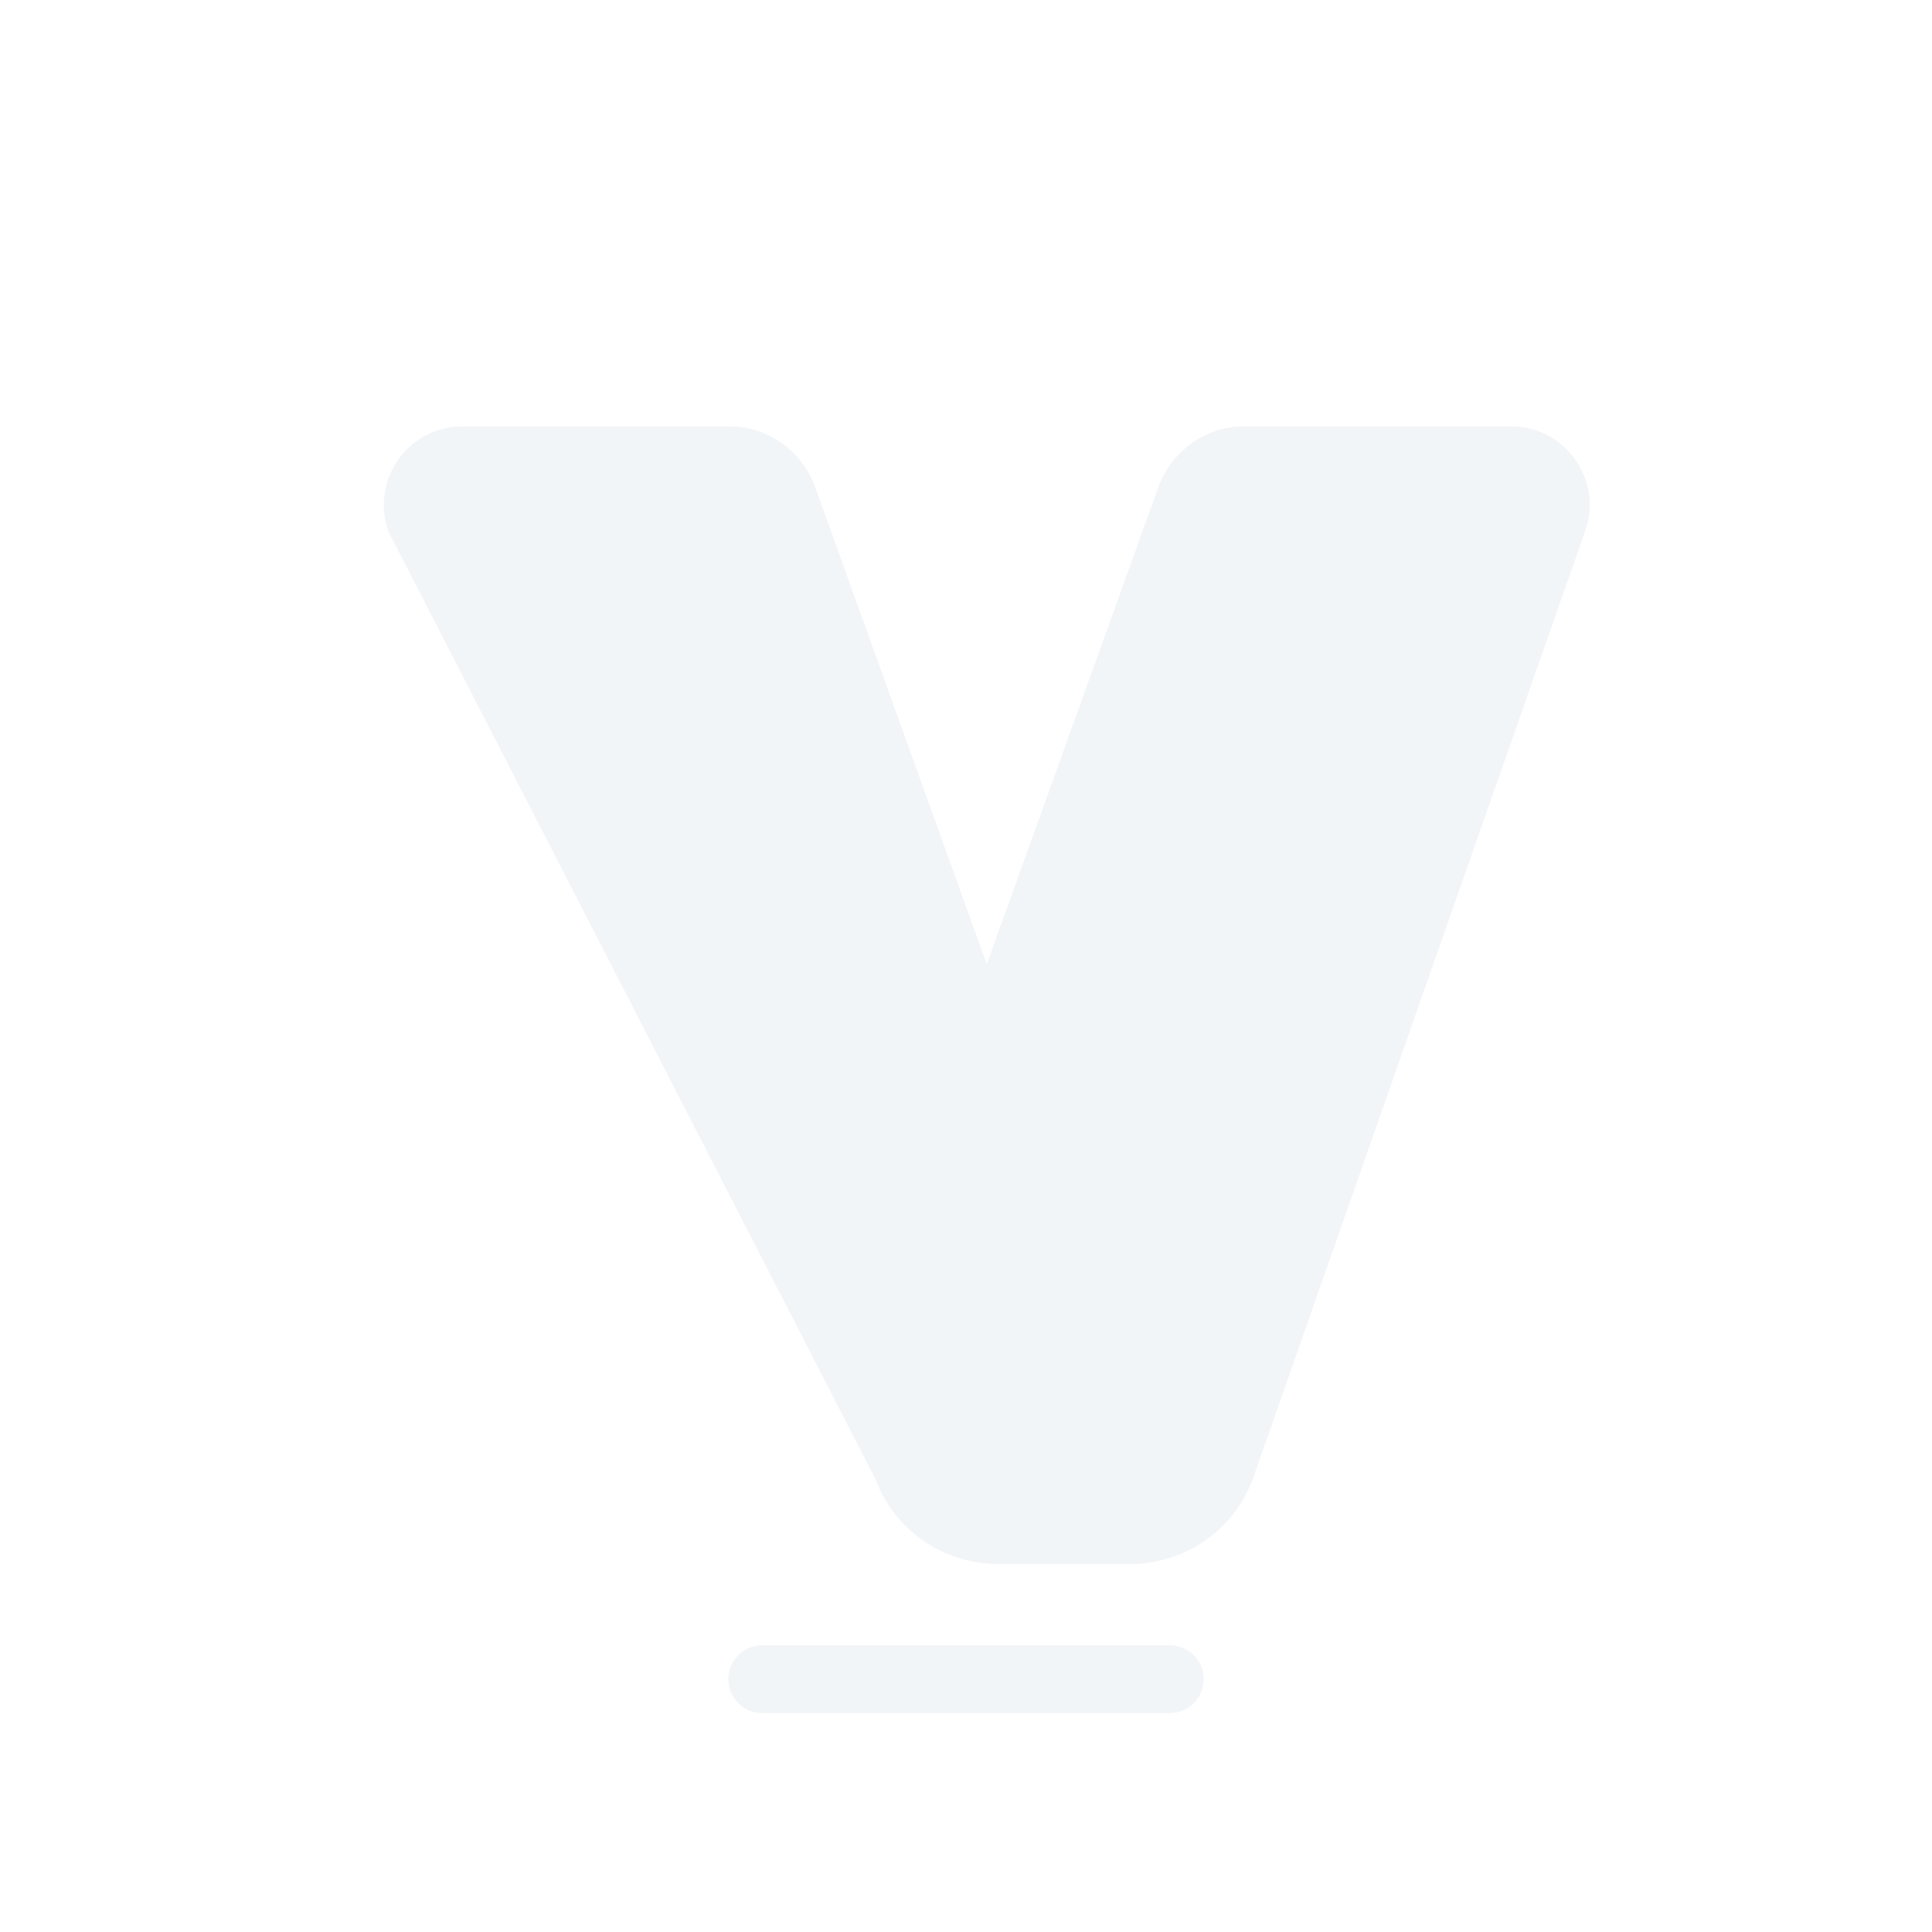
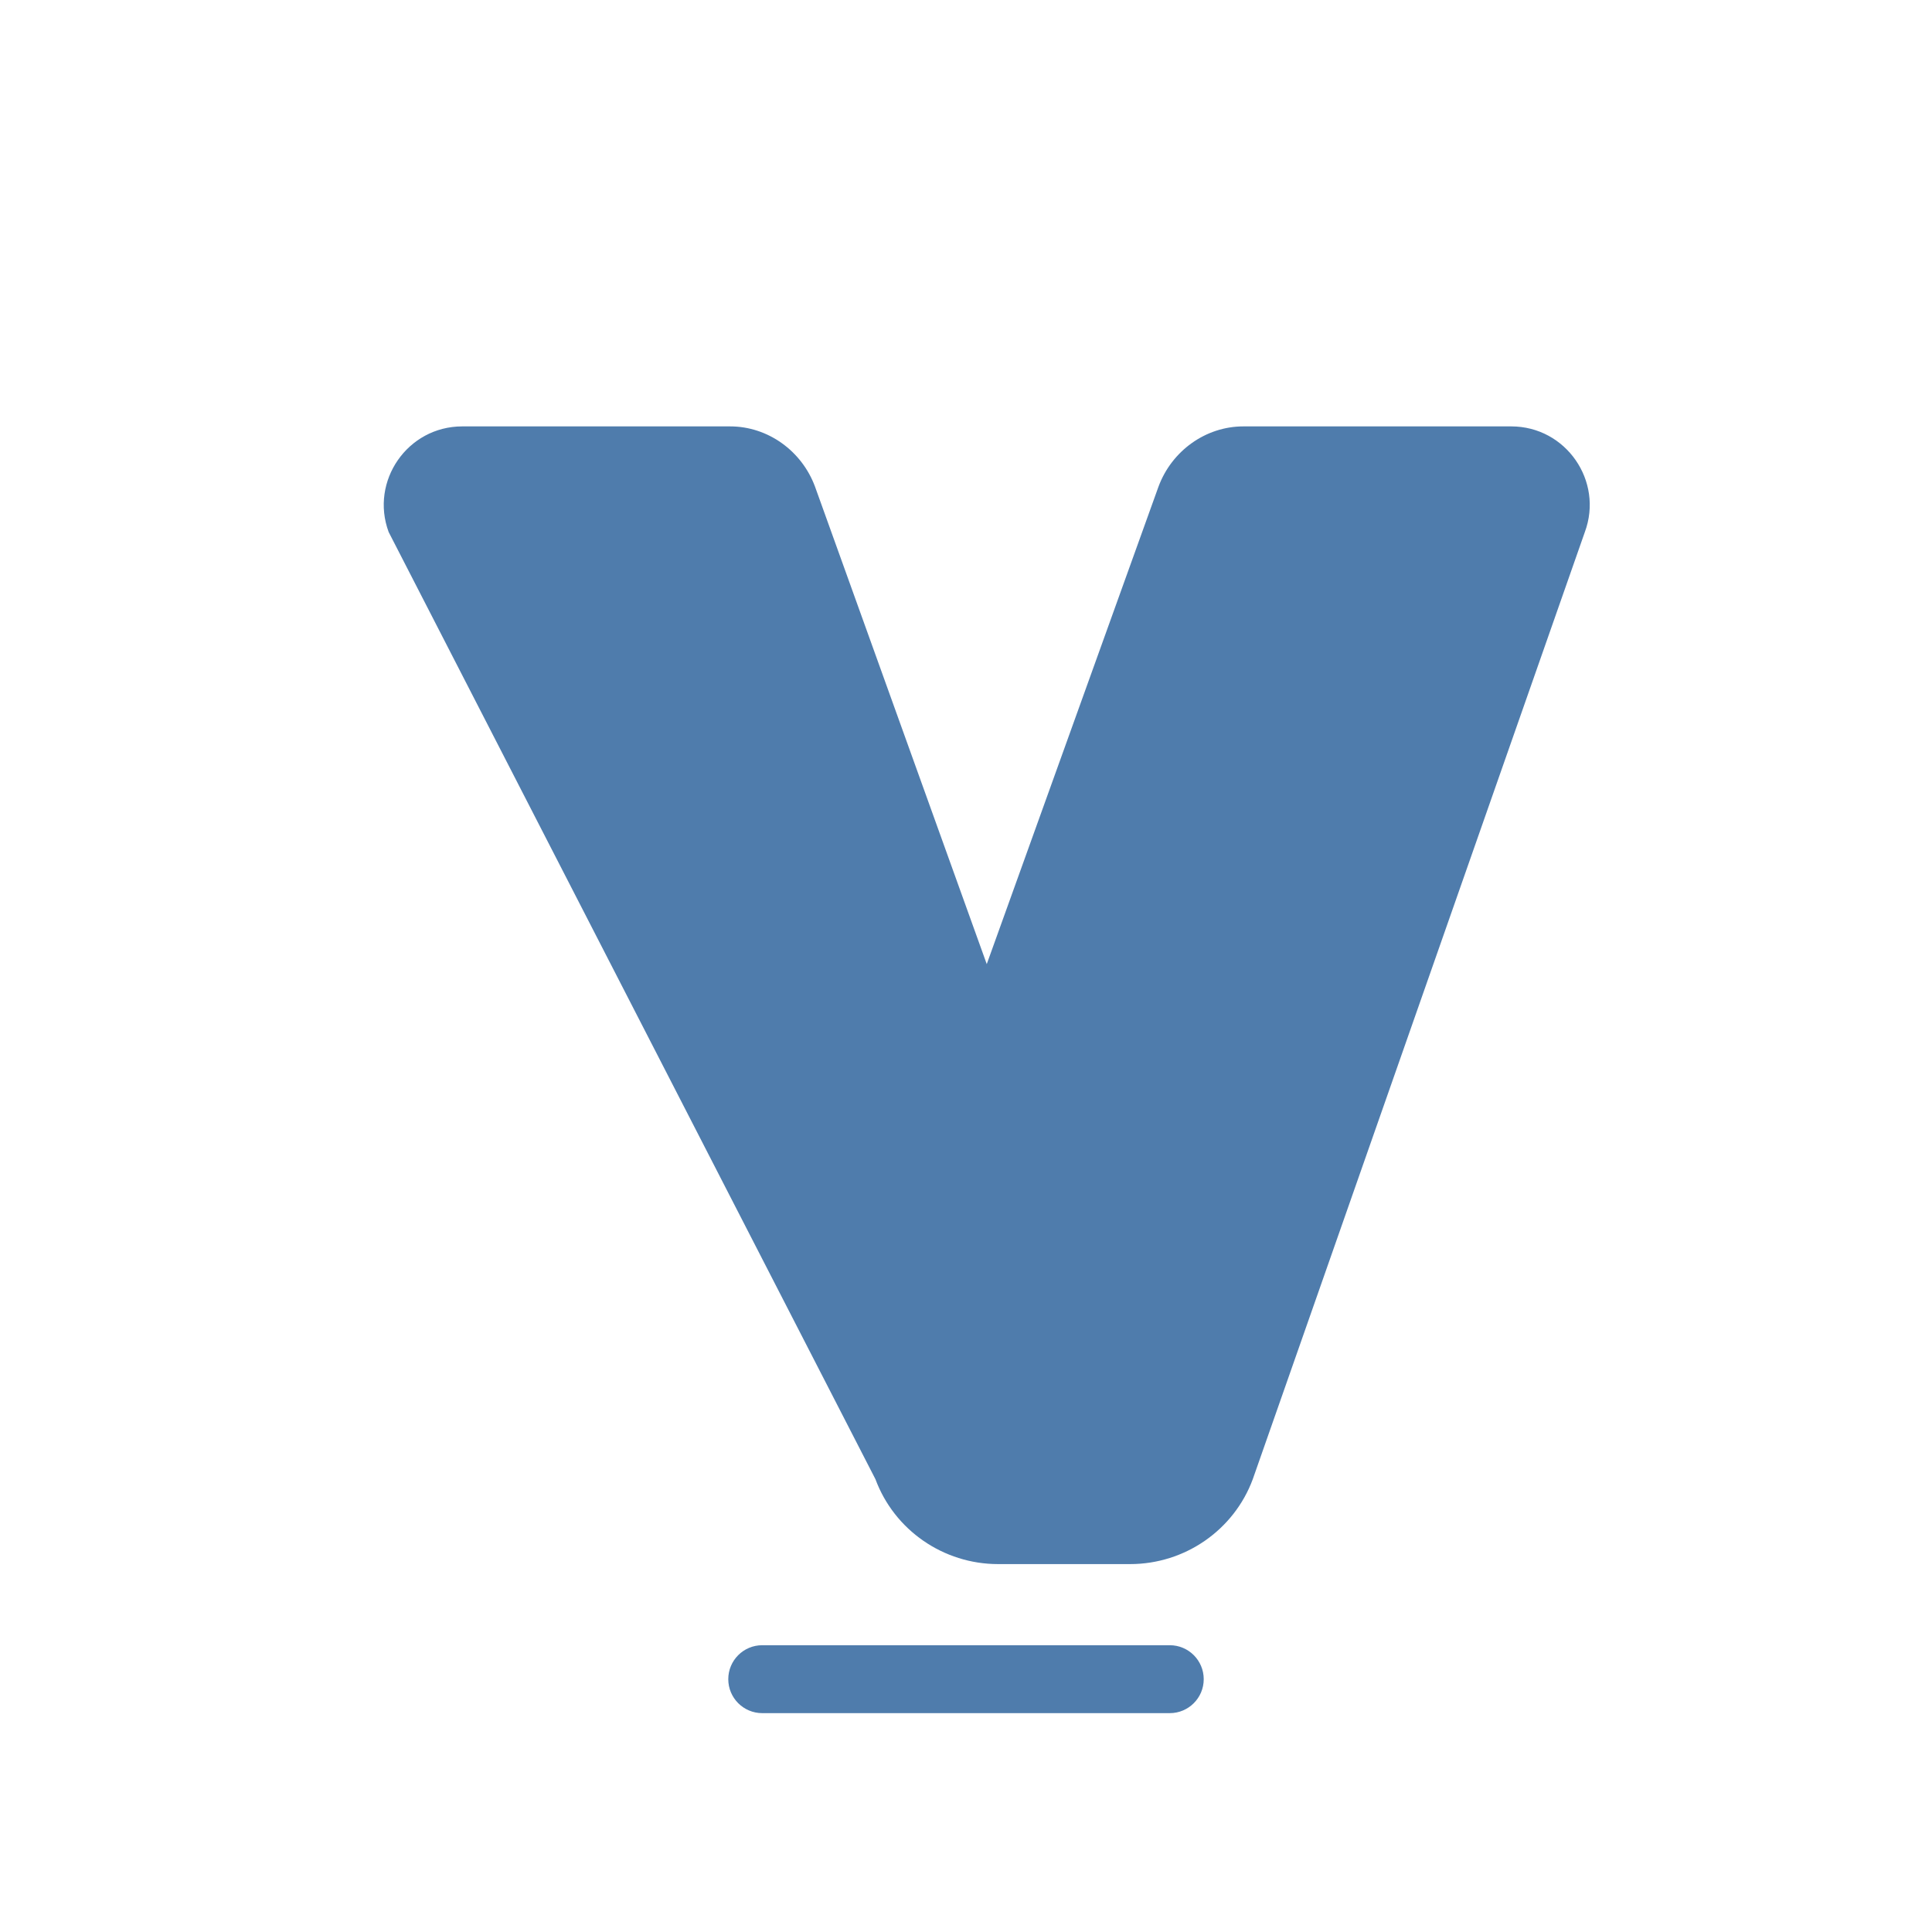
<svg xmlns="http://www.w3.org/2000/svg" width="1024" height="1024" viewBox="0 0 1024 1024">
-   <path d="M245 226h142c20 0 38 13 45 32l91 253 91-253c7-19 25-32 45-32h142c29 0 49 29 39 56L664 784c-10 27-36 45-65 45h-70c-29 0-55-18-65-45L206 282c-10-27 10-56 39-56z" fill="#F2F5F8" />
-   <rect x="386" y="872" width="252" height="36" rx="18" fill="#F2F5F8" />
+   <path d="M245 226h142c20 0 38 13 45 32l91 253 91-253c7-19 25-32 45-32h142c29 0 49 29 39 56L664 784c-10 27-36 45-65 45h-70c-29 0-55-18-65-45L206 282c-10-27 10-56 39-56z" fill="#4F7CAC" />
+   <rect x="386" y="872" width="252" height="36" rx="18" fill="#4F7CAC" />
</svg>
